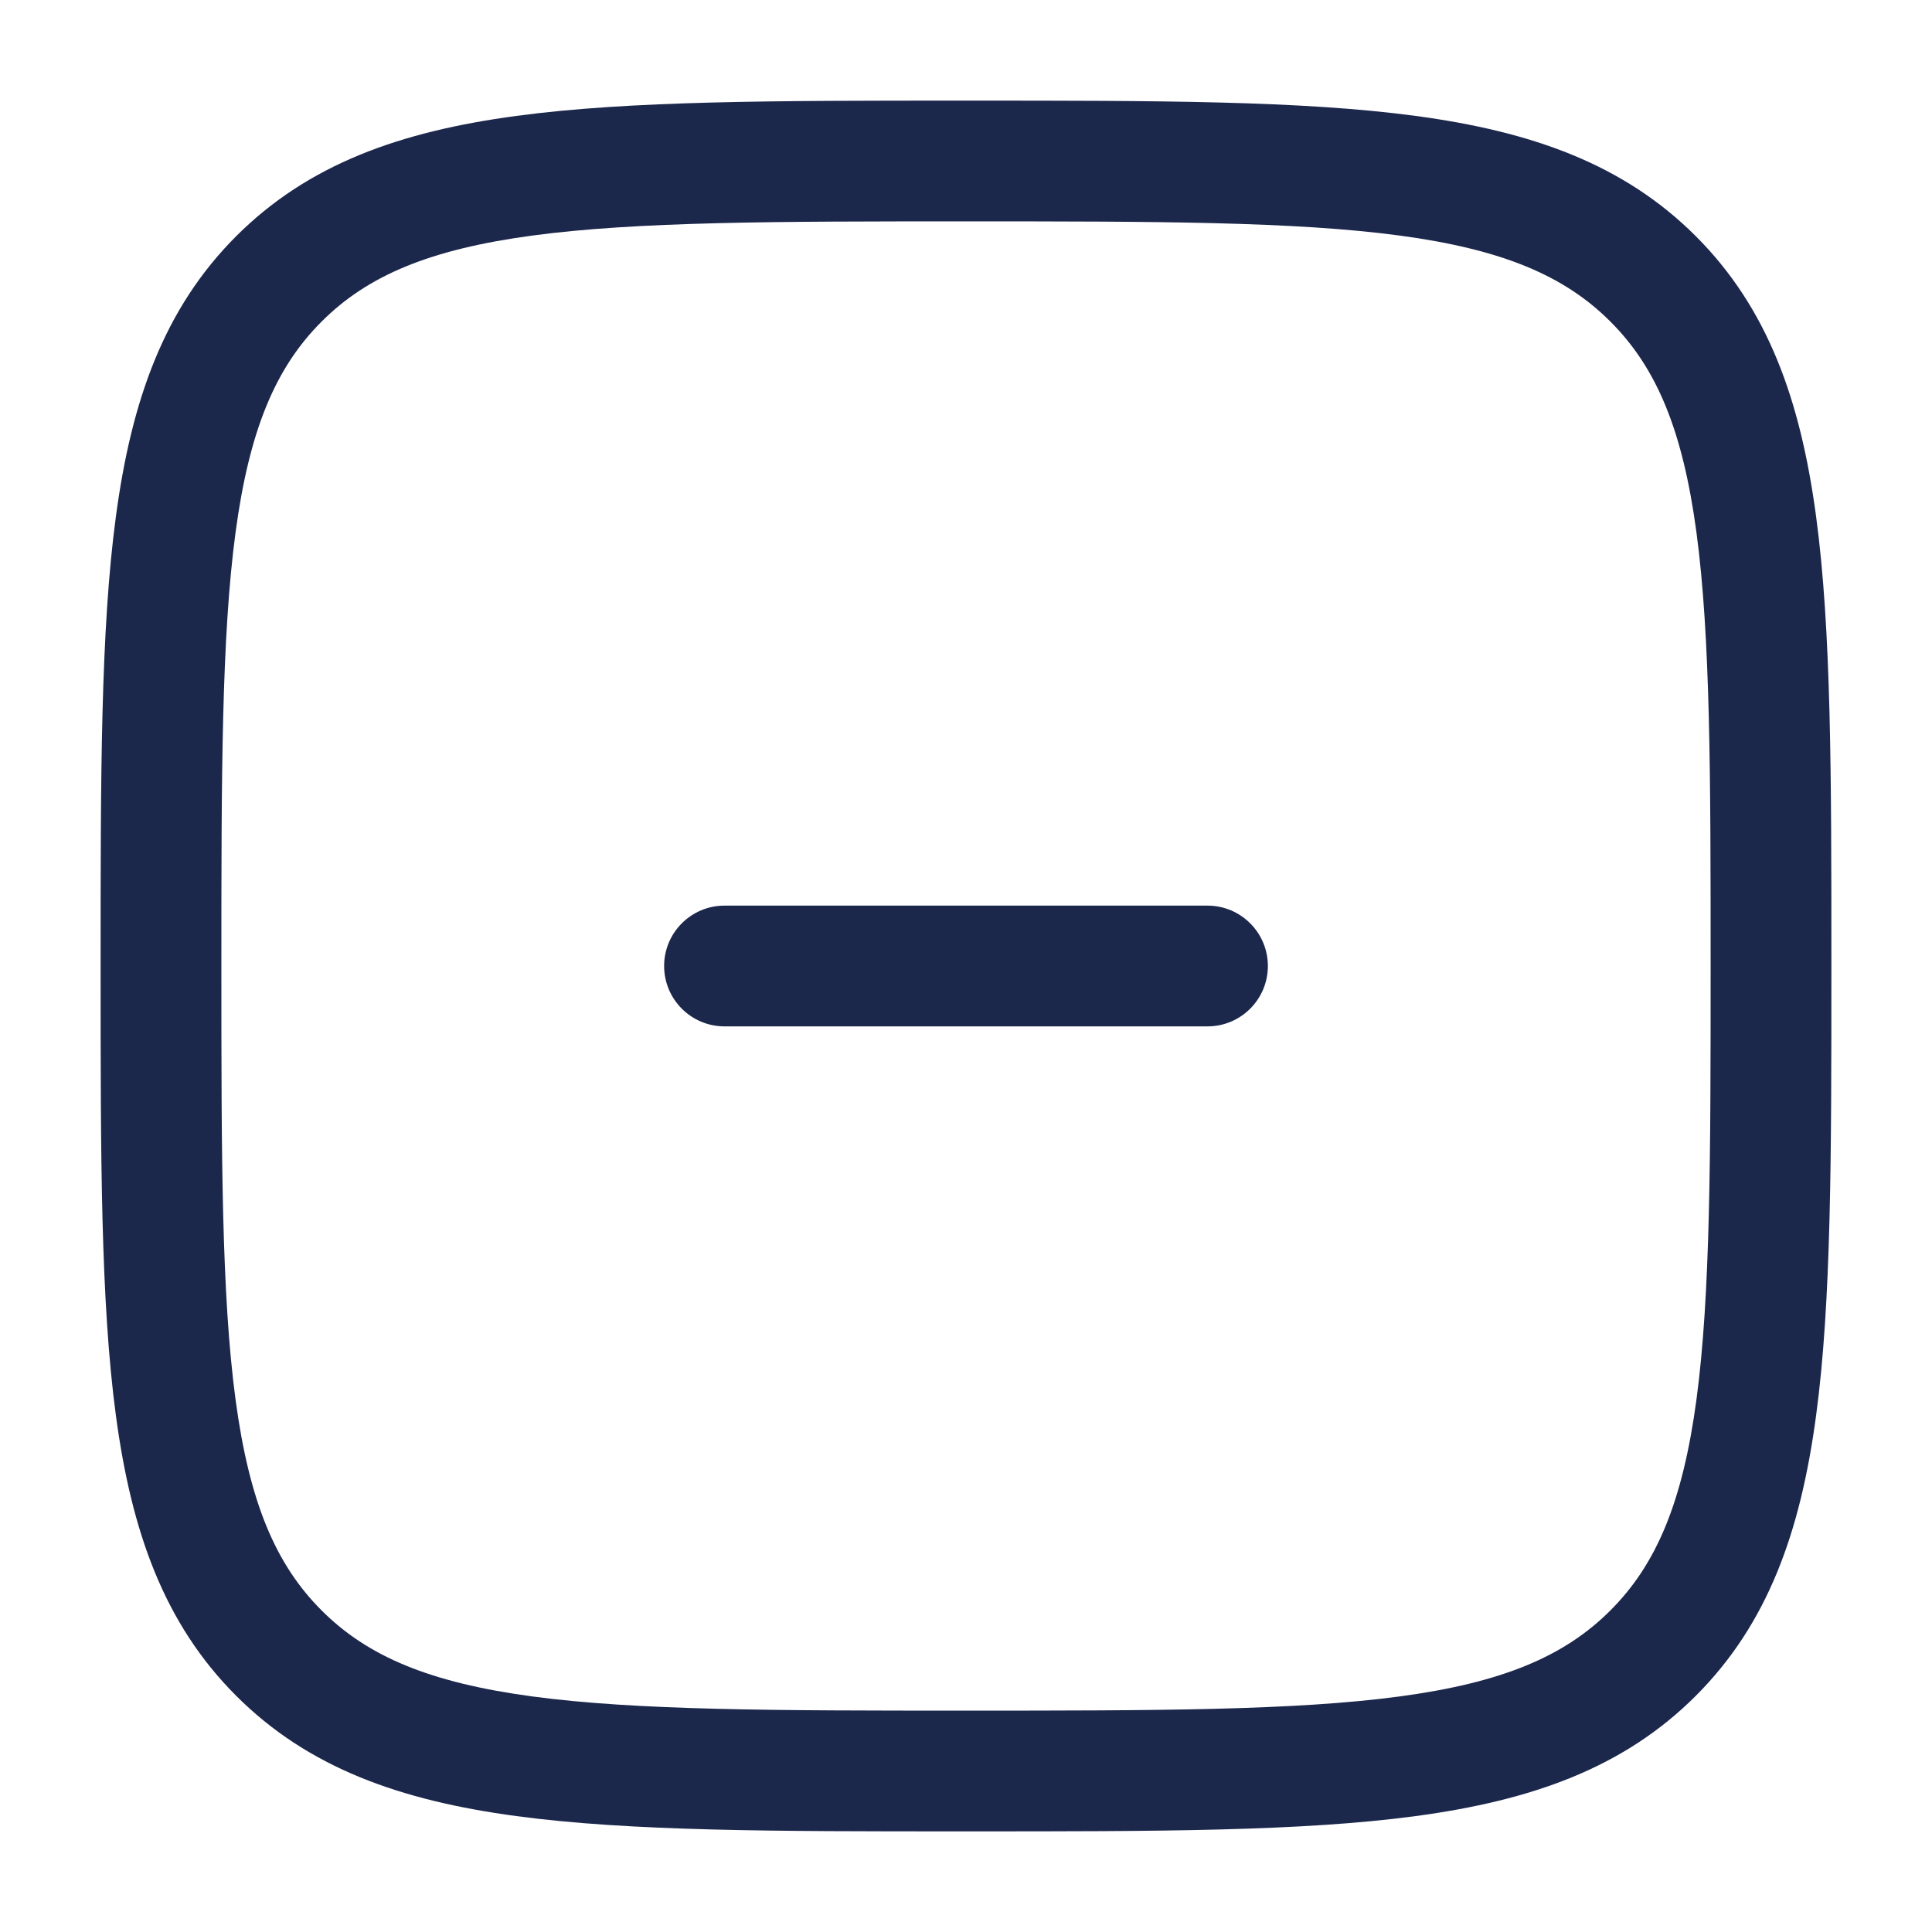
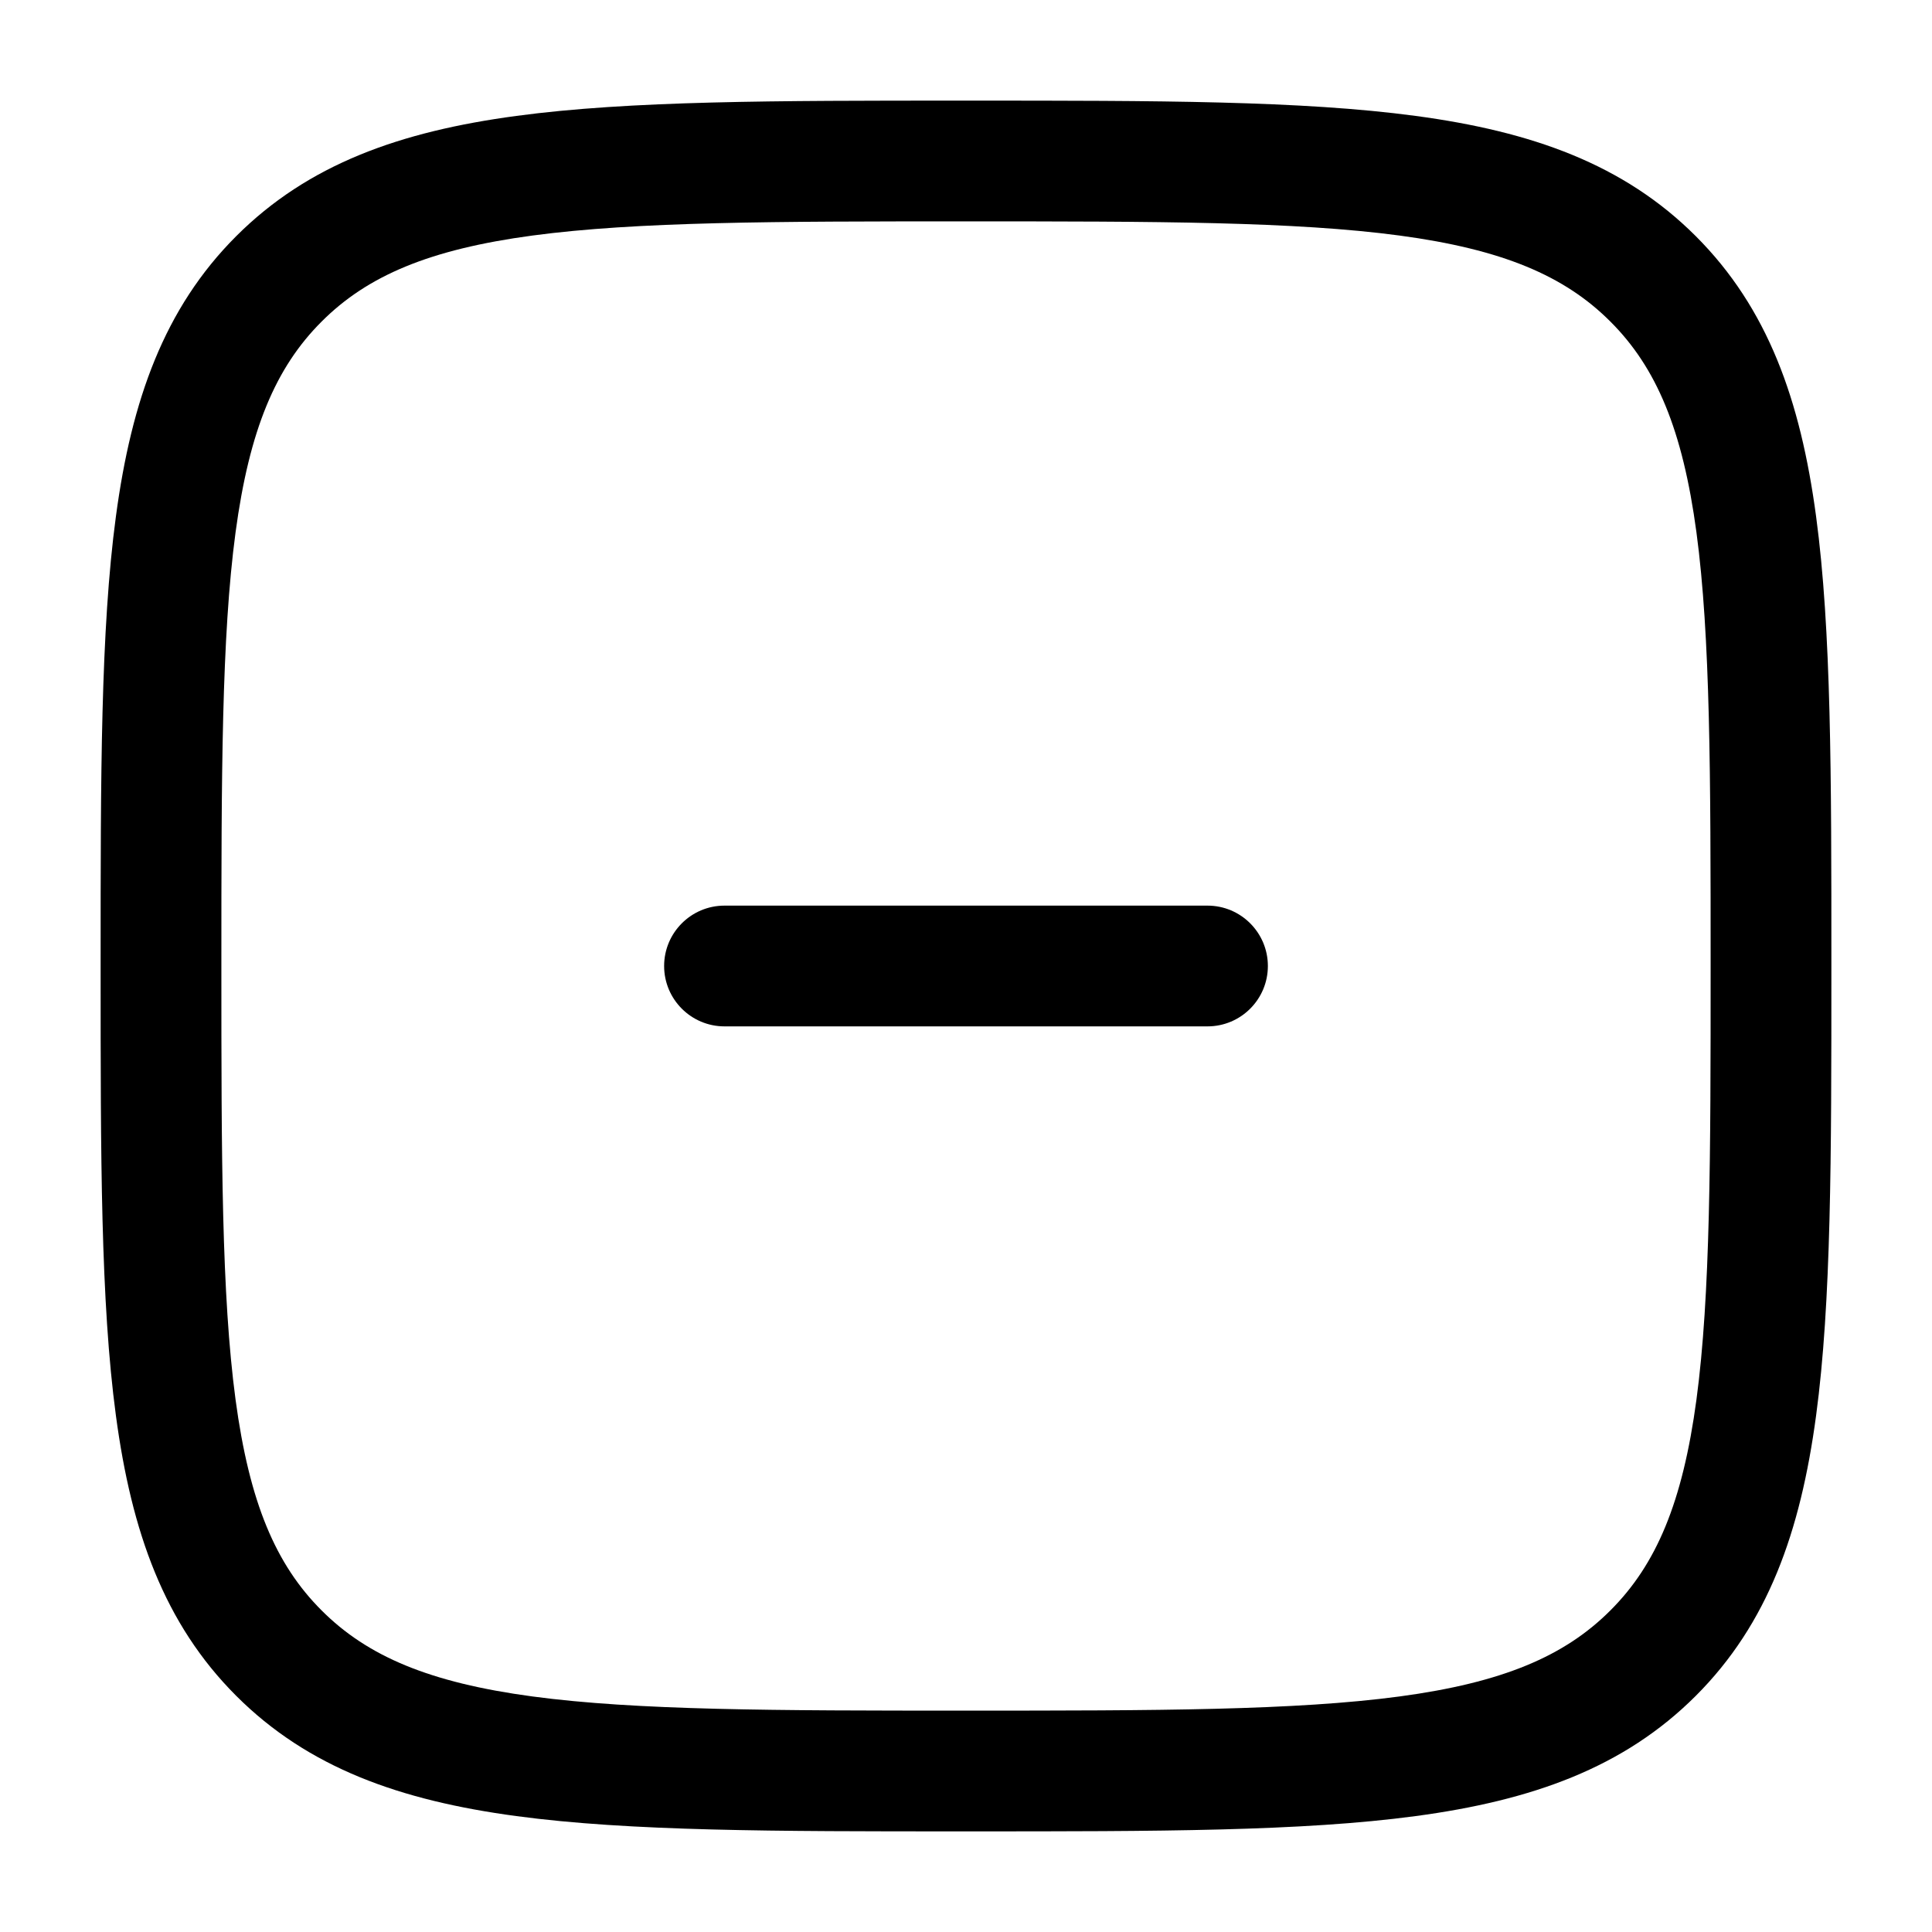
<svg xmlns="http://www.w3.org/2000/svg" width="800px" height="800px" viewBox="0 0 24 24" fill="none">
-   <path d="M15 12.75C15.414 12.75 15.75 12.414 15.75 12C15.75 11.586 15.414 11.25 15 11.25H9C8.586 11.25 8.25 11.586 8.25 12C8.25 12.414 8.586 12.75 9 12.75H15Z" fill="#1C274C" />
-   <path fill-rule="evenodd" clip-rule="evenodd" d="M12.057 1.25H11.943C9.634 1.25 7.825 1.25 6.414 1.44C4.969 1.634 3.829 2.039 2.934 2.934C2.039 3.829 1.634 4.969 1.44 6.414C1.25 7.825 1.25 9.634 1.25 11.943V12.057C1.25 14.366 1.25 16.175 1.44 17.586C1.634 19.031 2.039 20.171 2.934 21.066C3.829 21.961 4.969 22.366 6.414 22.56C7.825 22.75 9.634 22.75 11.943 22.75H12.057C14.366 22.75 16.175 22.75 17.586 22.56C19.031 22.366 20.171 21.961 21.066 21.066C21.961 20.171 22.366 19.031 22.56 17.586C22.75 16.175 22.75 14.366 22.75 12.057V11.943C22.75 9.634 22.75 7.825 22.56 6.414C22.366 4.969 21.961 3.829 21.066 2.934C20.171 2.039 19.031 1.634 17.586 1.44C16.175 1.25 14.366 1.25 12.057 1.25ZM3.995 3.995C4.564 3.425 5.335 3.098 6.614 2.926C7.914 2.752 9.622 2.75 12 2.75C14.378 2.75 16.086 2.752 17.386 2.926C18.665 3.098 19.436 3.425 20.005 3.995C20.575 4.564 20.902 5.335 21.074 6.614C21.248 7.914 21.25 9.622 21.25 12C21.25 14.378 21.248 16.086 21.074 17.386C20.902 18.665 20.575 19.436 20.005 20.005C19.436 20.575 18.665 20.902 17.386 21.074C16.086 21.248 14.378 21.25 12 21.25C9.622 21.25 7.914 21.248 6.614 21.074C5.335 20.902 4.564 20.575 3.995 20.005C3.425 19.436 3.098 18.665 2.926 17.386C2.752 16.086 2.75 14.378 2.75 12C2.75 9.622 2.752 7.914 2.926 6.614C3.098 5.335 3.425 4.564 3.995 3.995Z" fill="#1C274C" />
+   <path d="M15 12.75C15.414 12.75 15.75 12.414 15.75 12C15.75 11.586 15.414 11.25 15 11.25H9C8.586 11.25 8.25 11.586 8.25 12C8.25 12.414 8.586 12.75 9 12.75H15Z" fill="currentColor" />
+   <path fill-rule="evenodd" clip-rule="evenodd" d="M12.057 1.25H11.943C9.634 1.25 7.825 1.25 6.414 1.44C4.969 1.634 3.829 2.039 2.934 2.934C2.039 3.829 1.634 4.969 1.44 6.414C1.25 7.825 1.25 9.634 1.25 11.943V12.057C1.25 14.366 1.25 16.175 1.44 17.586C1.634 19.031 2.039 20.171 2.934 21.066C3.829 21.961 4.969 22.366 6.414 22.56C7.825 22.75 9.634 22.75 11.943 22.75H12.057C14.366 22.75 16.175 22.75 17.586 22.56C19.031 22.366 20.171 21.961 21.066 21.066C21.961 20.171 22.366 19.031 22.56 17.586C22.75 16.175 22.75 14.366 22.75 12.057V11.943C22.75 9.634 22.75 7.825 22.56 6.414C22.366 4.969 21.961 3.829 21.066 2.934C20.171 2.039 19.031 1.634 17.586 1.44C16.175 1.25 14.366 1.25 12.057 1.25ZM3.995 3.995C4.564 3.425 5.335 3.098 6.614 2.926C7.914 2.752 9.622 2.75 12 2.75C14.378 2.75 16.086 2.752 17.386 2.926C18.665 3.098 19.436 3.425 20.005 3.995C20.575 4.564 20.902 5.335 21.074 6.614C21.248 7.914 21.25 9.622 21.25 12C21.25 14.378 21.248 16.086 21.074 17.386C20.902 18.665 20.575 19.436 20.005 20.005C19.436 20.575 18.665 20.902 17.386 21.074C16.086 21.248 14.378 21.25 12 21.25C9.622 21.25 7.914 21.248 6.614 21.074C5.335 20.902 4.564 20.575 3.995 20.005C3.425 19.436 3.098 18.665 2.926 17.386C2.752 16.086 2.75 14.378 2.75 12C2.75 9.622 2.752 7.914 2.926 6.614C3.098 5.335 3.425 4.564 3.995 3.995Z" fill="currentColor" />
</svg>
